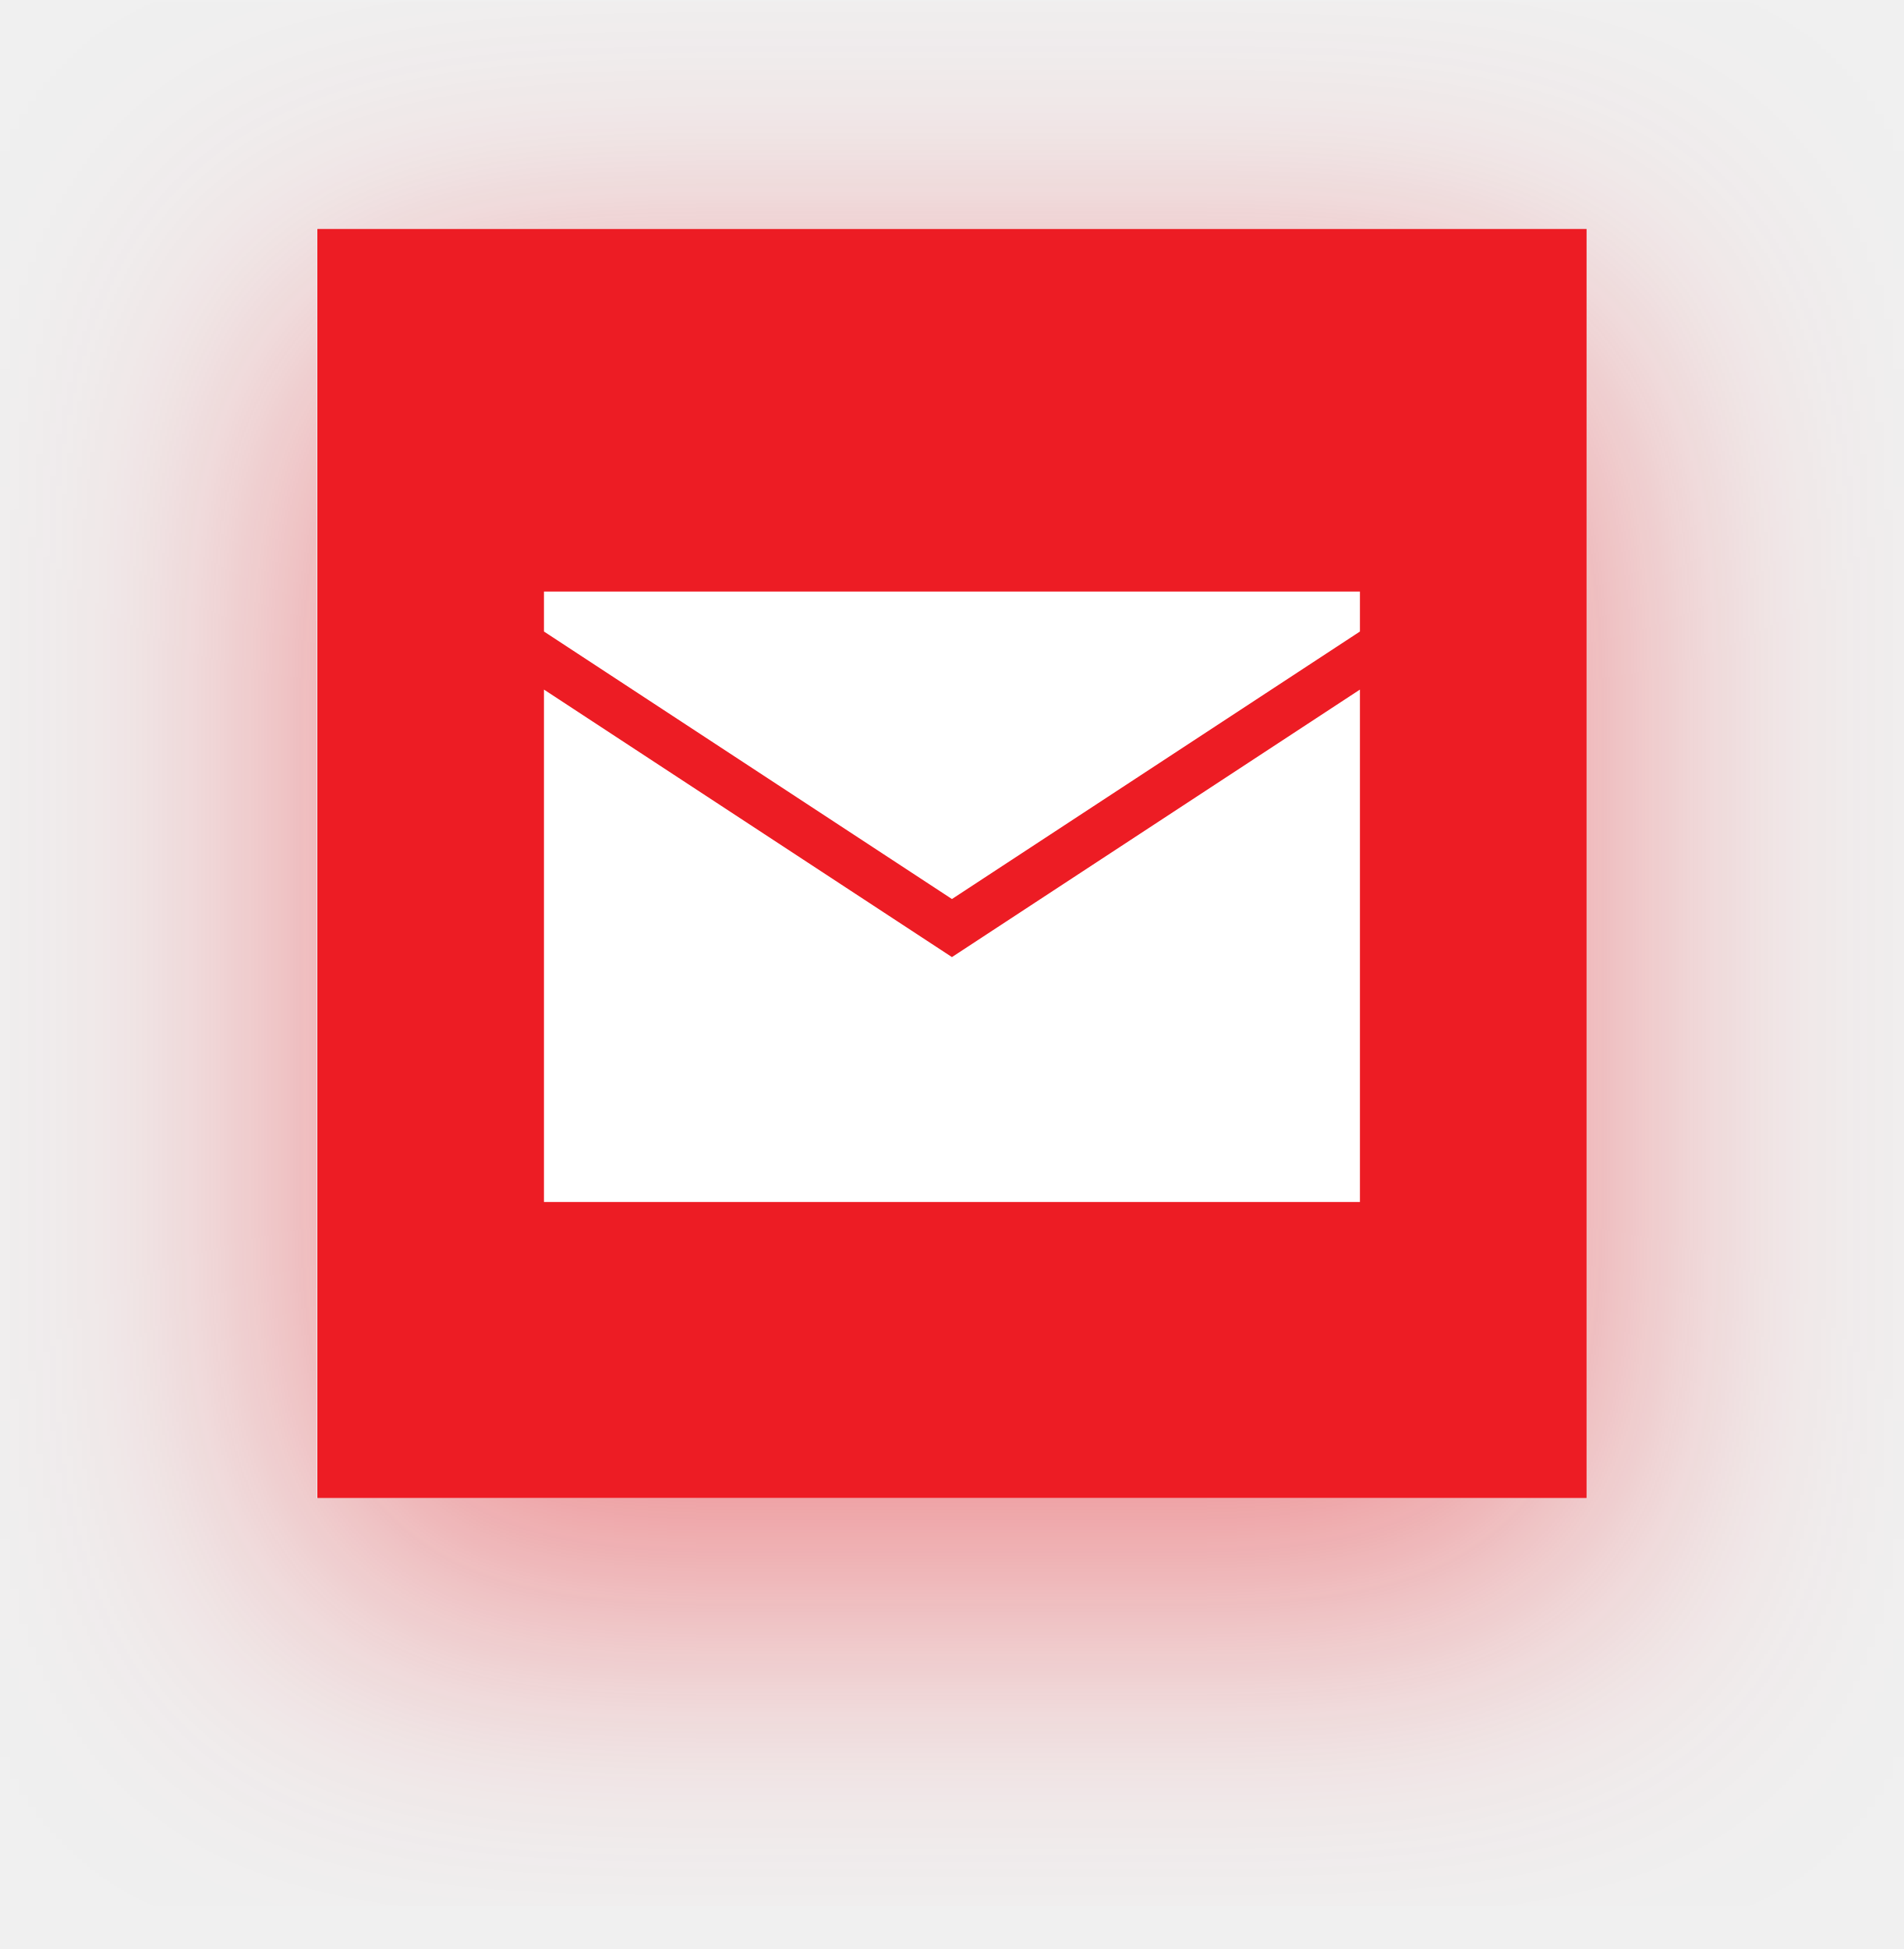
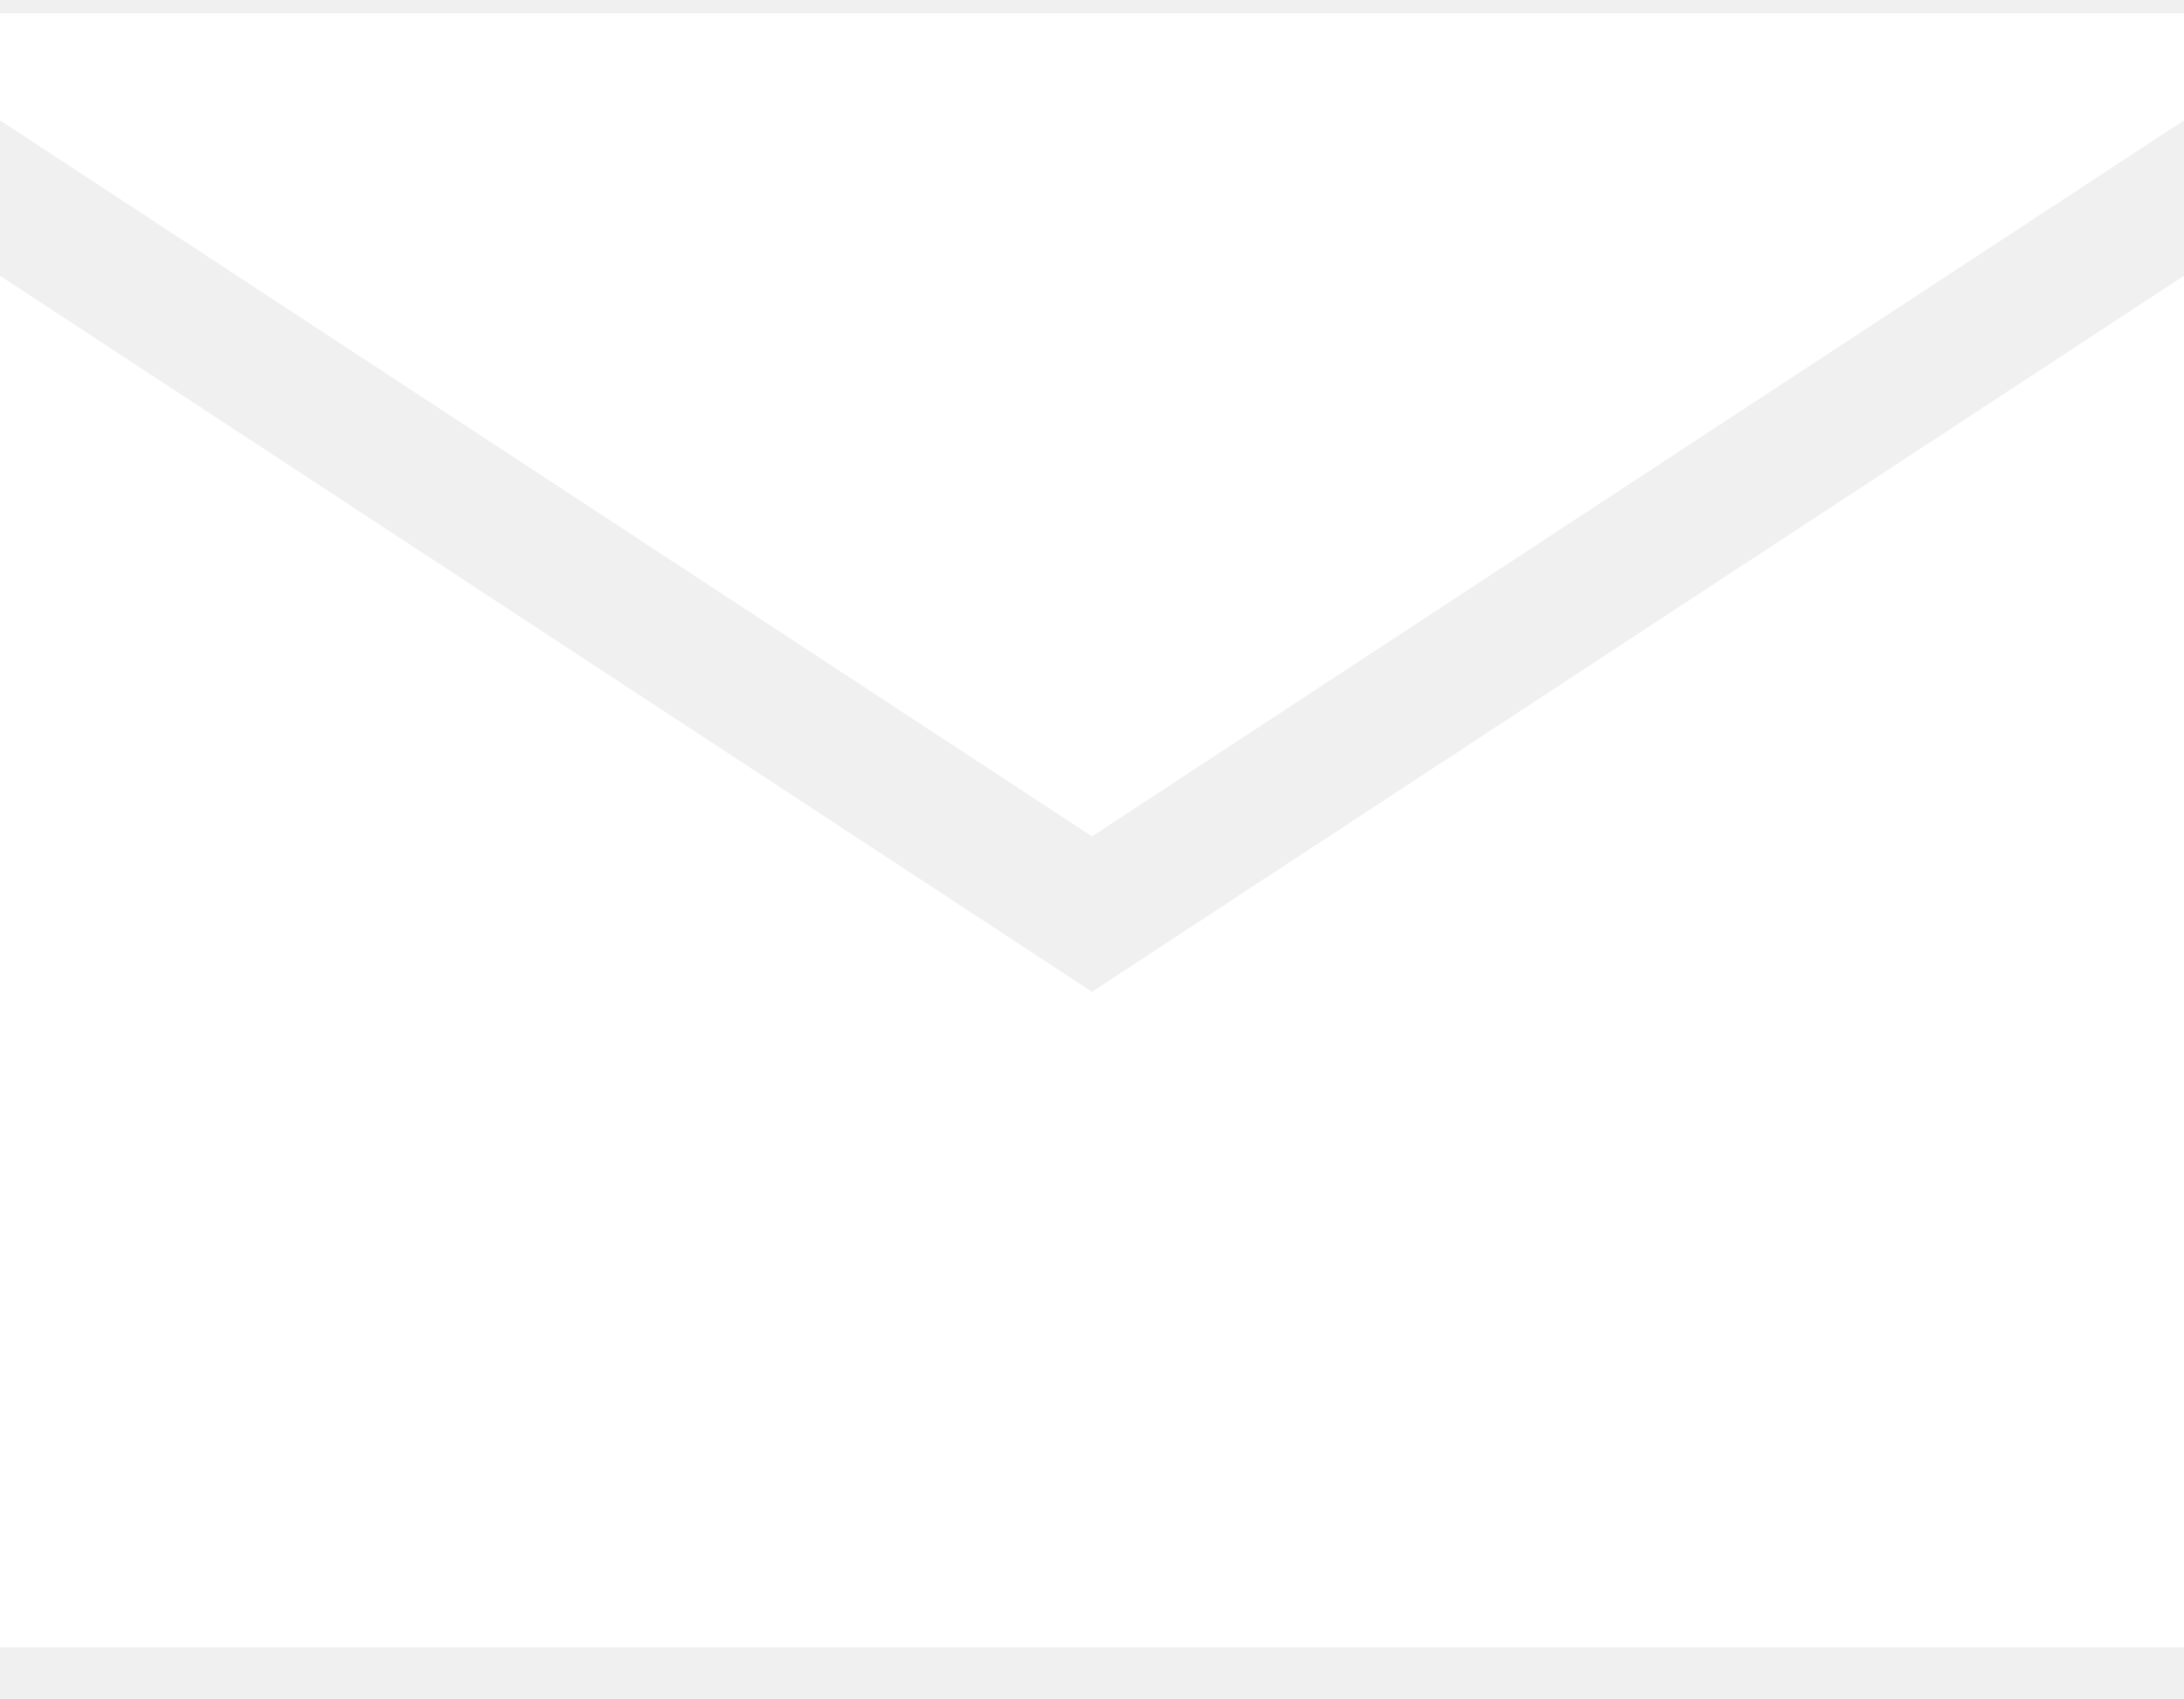
- <svg xmlns="http://www.w3.org/2000/svg" width="42" height="43" viewBox="0 0 42 43" fill="none">
-   <g filter="url(#filter0_d_2_1564)">
-     <rect x="7" y="5.051" width="28" height="28" fill="#ED1C24" />
-     <path fill-rule="evenodd" clip-rule="evenodd" d="M12 13.933V13.051H30V13.933L21 19.835L12 13.933ZM12 26.519V15.214L21 21.116L30 15.214V26.519H12Z" fill="white" />
-   </g>
-   <defs>
-     <filter id="filter0_d_2_1564" x="0" y="0.051" width="42" height="42" filterUnits="userSpaceOnUse" color-interpolation-filters="sRGB">
-       <feFlood flood-opacity="0" result="BackgroundImageFix" />
-       <feColorMatrix in="SourceAlpha" type="matrix" values="0 0 0 0 0 0 0 0 0 0 0 0 0 0 0 0 0 0 127 0" result="hardAlpha" />
-       <feOffset dy="2" />
-       <feGaussianBlur stdDeviation="3.5" />
-       <feComposite in2="hardAlpha" operator="out" />
-       <feColorMatrix type="matrix" values="0 0 0 0 0.929 0 0 0 0 0.11 0 0 0 0 0.141 0 0 0 0.5 0" />
-       <feBlend mode="normal" in2="BackgroundImageFix" result="effect1_dropShadow_2_1564" />
-       <feBlend mode="normal" in="SourceGraphic" in2="effect1_dropShadow_2_1564" result="shape" />
-     </filter>
-   </defs>
+ <svg xmlns="http://www.w3.org/2000/svg" width="18" height="14" viewBox="0 0 18 14" fill="none">
+   <path fill-rule="evenodd" clip-rule="evenodd" d="M0 0.992V0.11H18V0.992L9 6.894L0 0.992ZM0 13.578V2.273L9 8.175L18 2.273V13.578H0Z" fill="white" />
</svg>
